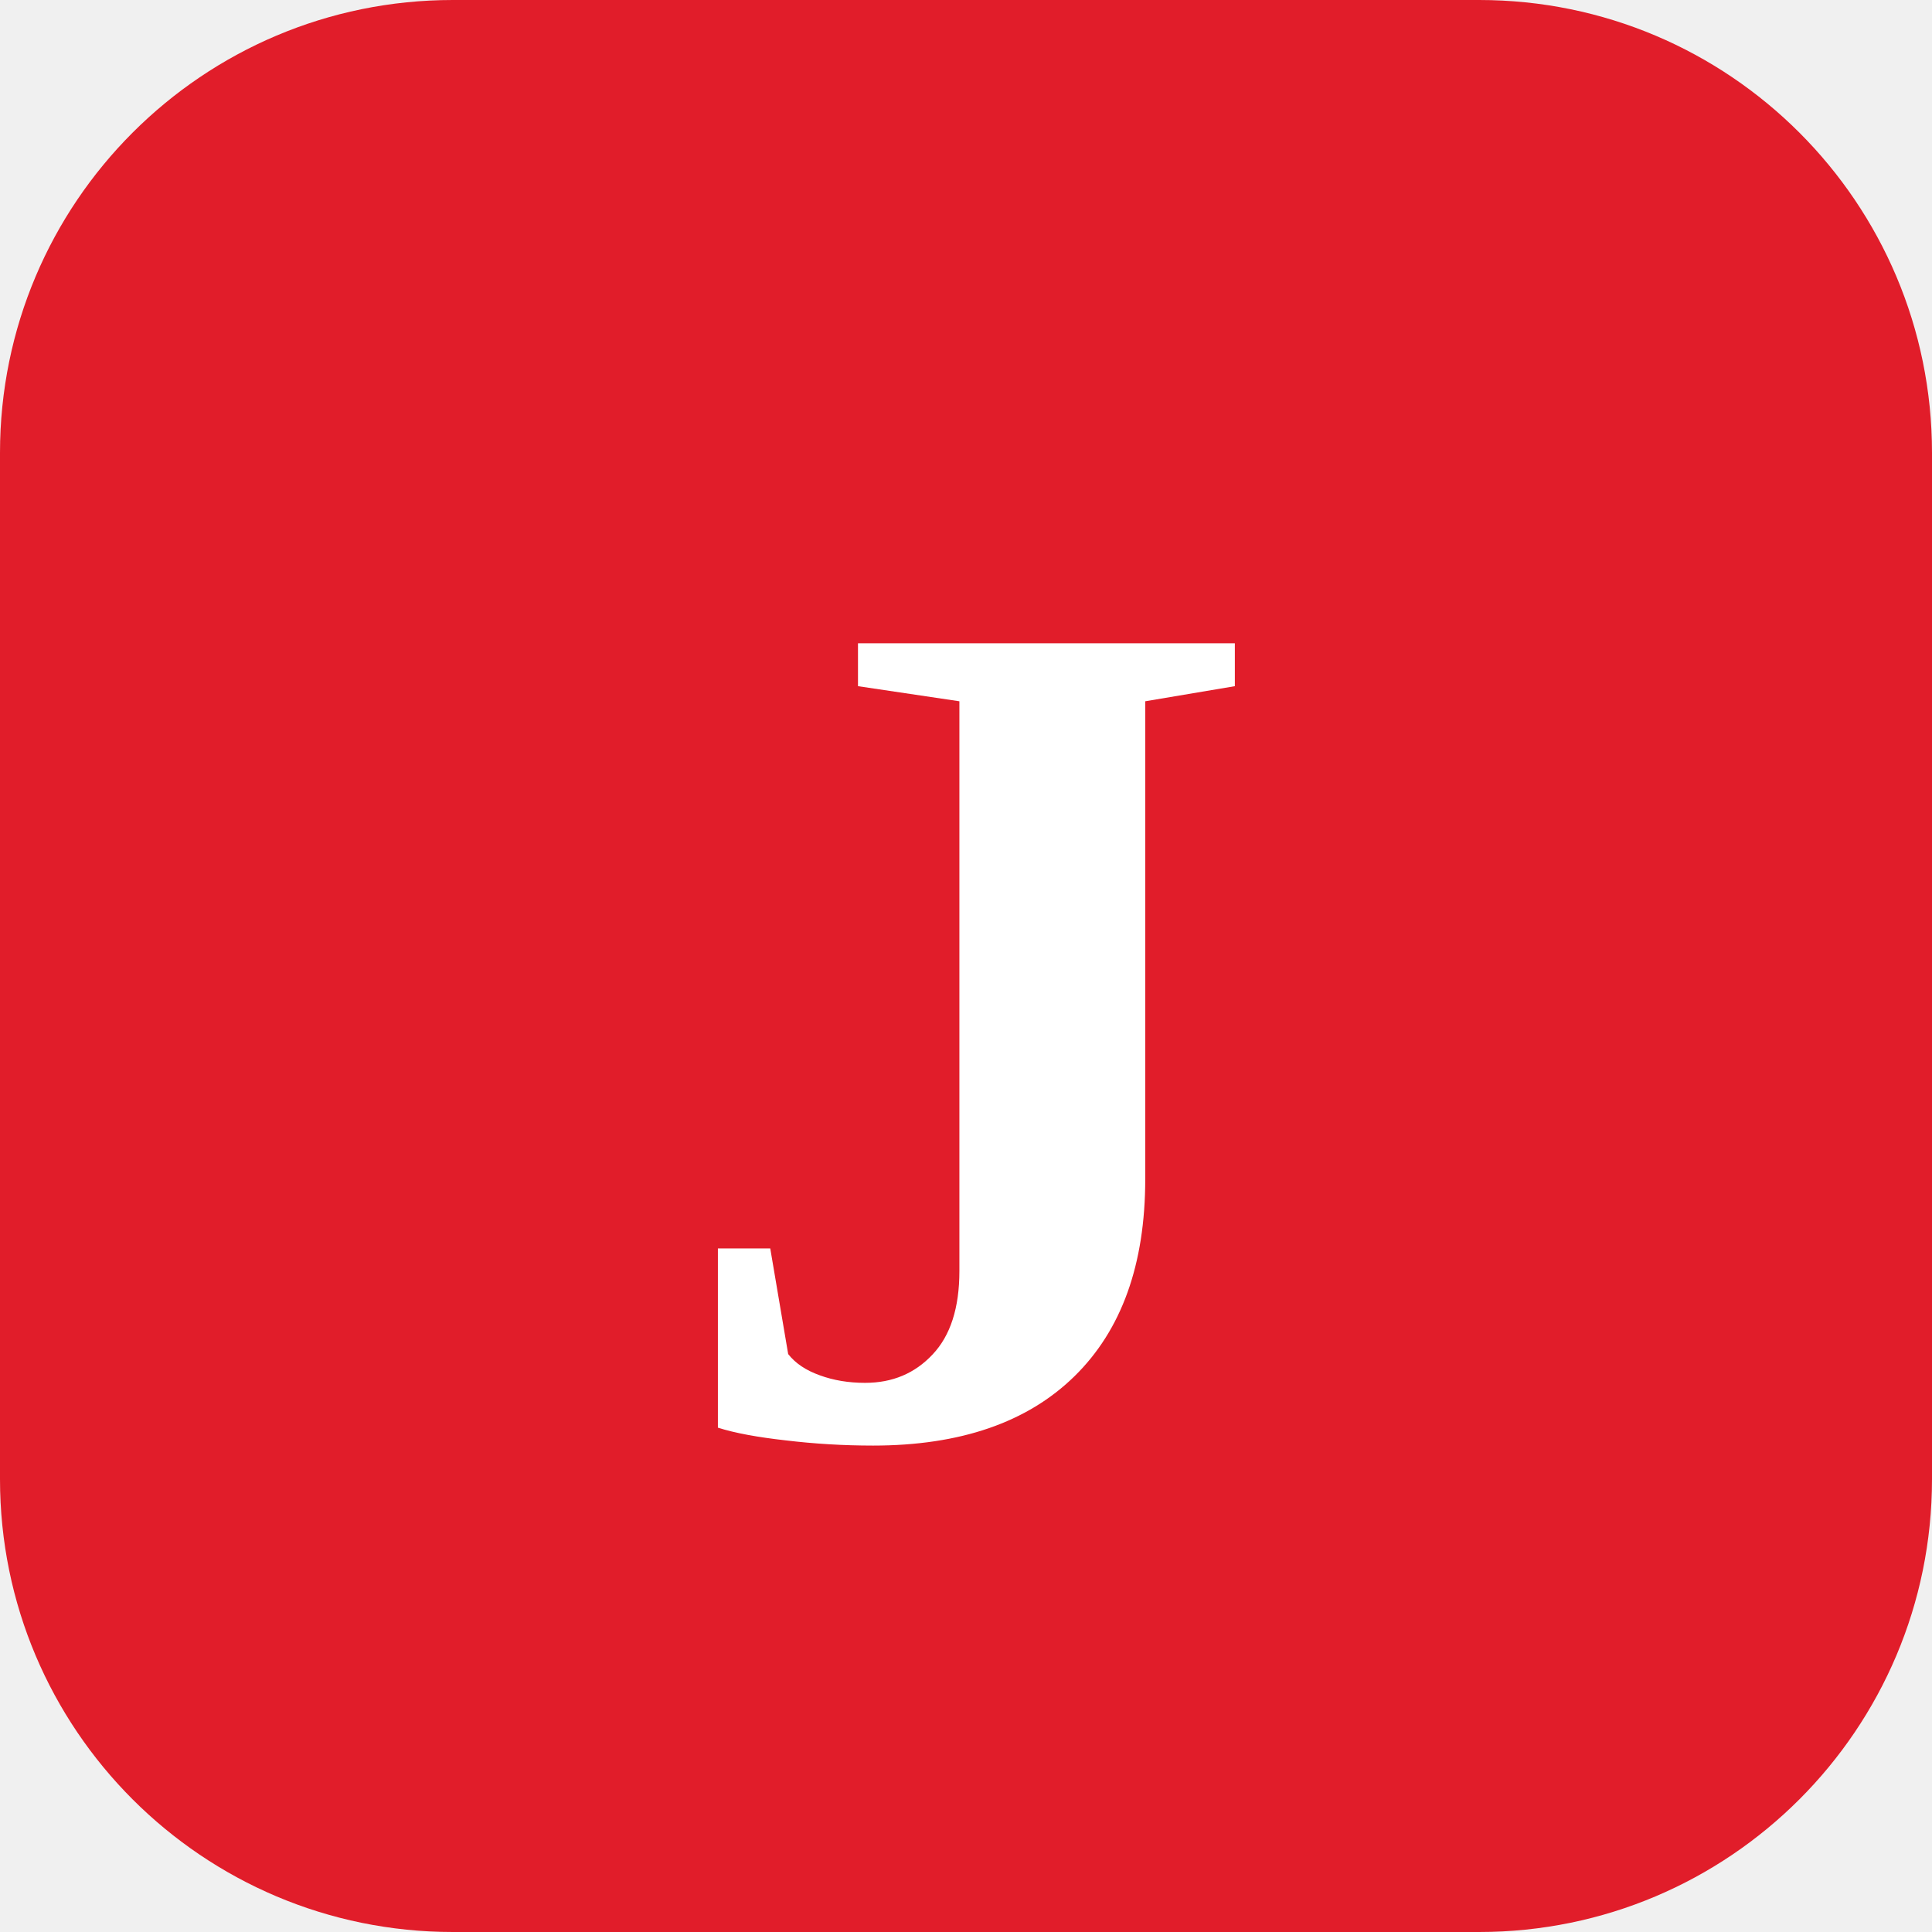
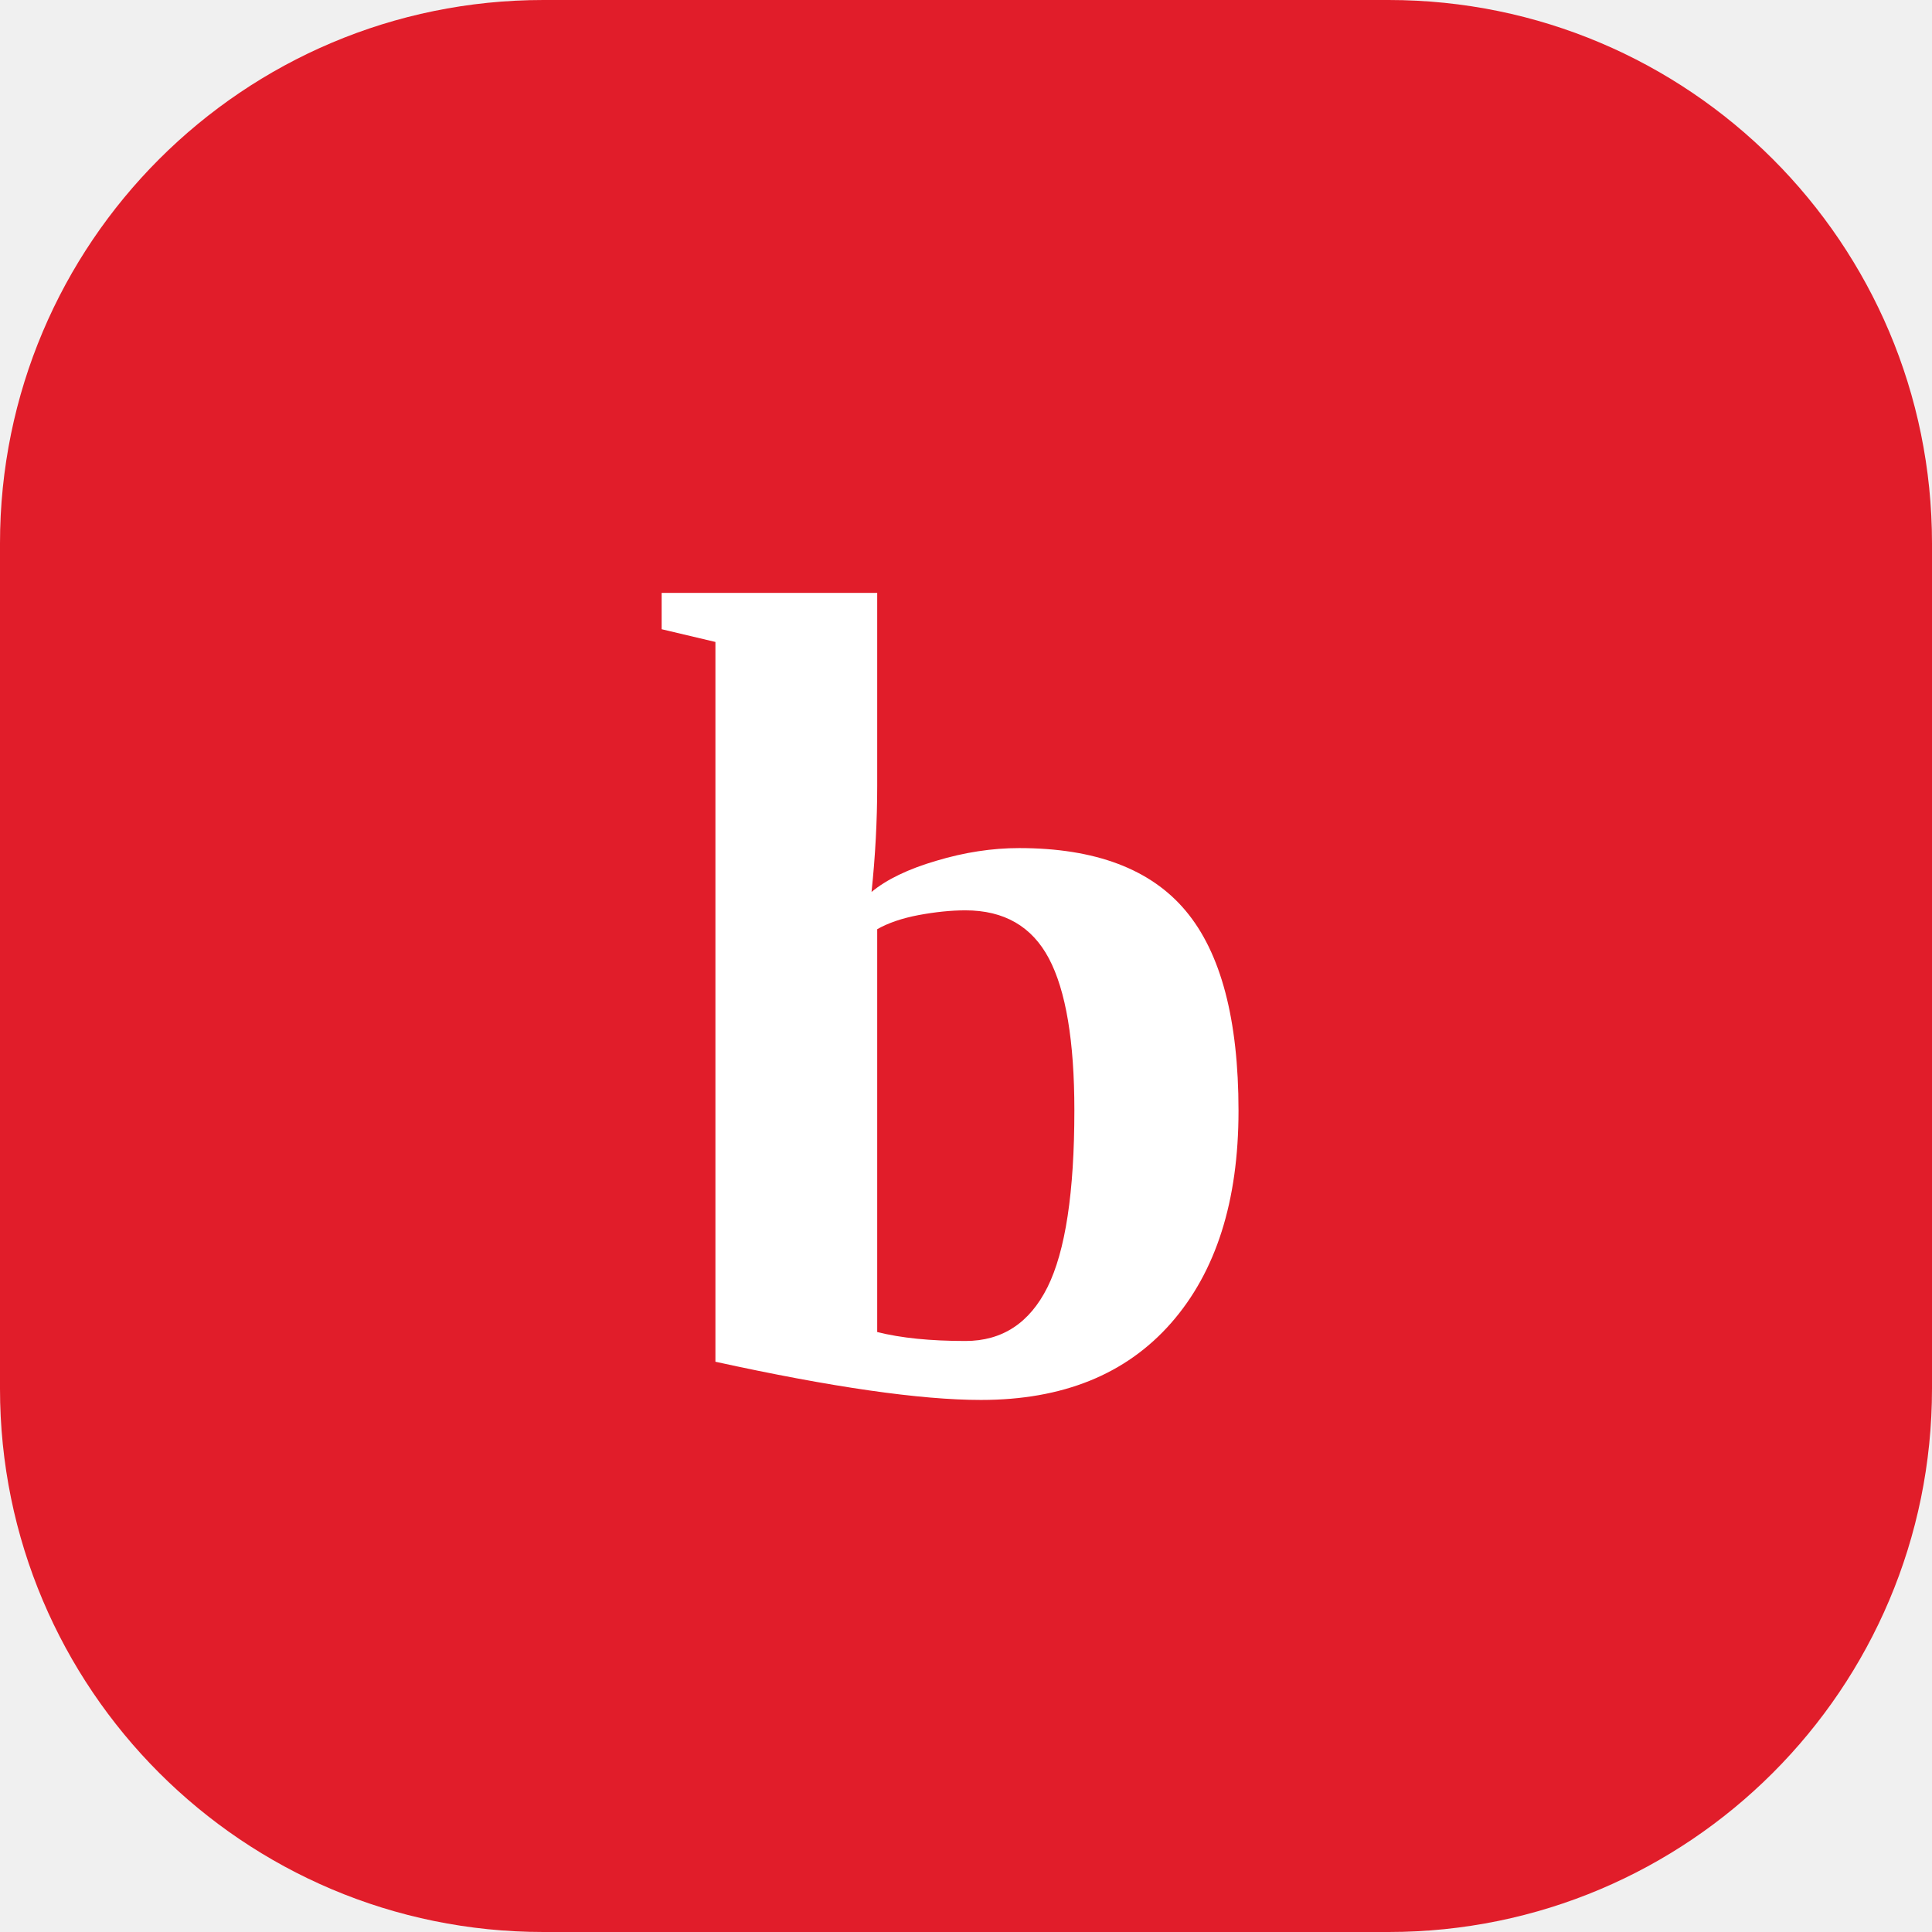
- <svg xmlns="http://www.w3.org/2000/svg" viewBox="0 0 64 64" role="img" aria-label="Jurapotes">
-   <rect width="64" height="64" rx="15" fill="#E11D2A" />
-   <text x="32" y="34" text-anchor="middle" dominant-baseline="central" font-family="Georgia, 'Times New Roman', serif" font-weight="700" font-size="40" fill="#ffffff">J</text>
+ <svg xmlns="http://www.w3.org/2000/svg" viewBox="0 0 64 64">
+   <rect width="64" height="64" rx="18" fill="#E11D2A" />
+   <text x="32" y="46" font-family="Georgia, 'Times New Roman', serif" font-weight="bold" font-size="38" fill="#FFFFFF" text-anchor="middle">b</text>
</svg>
